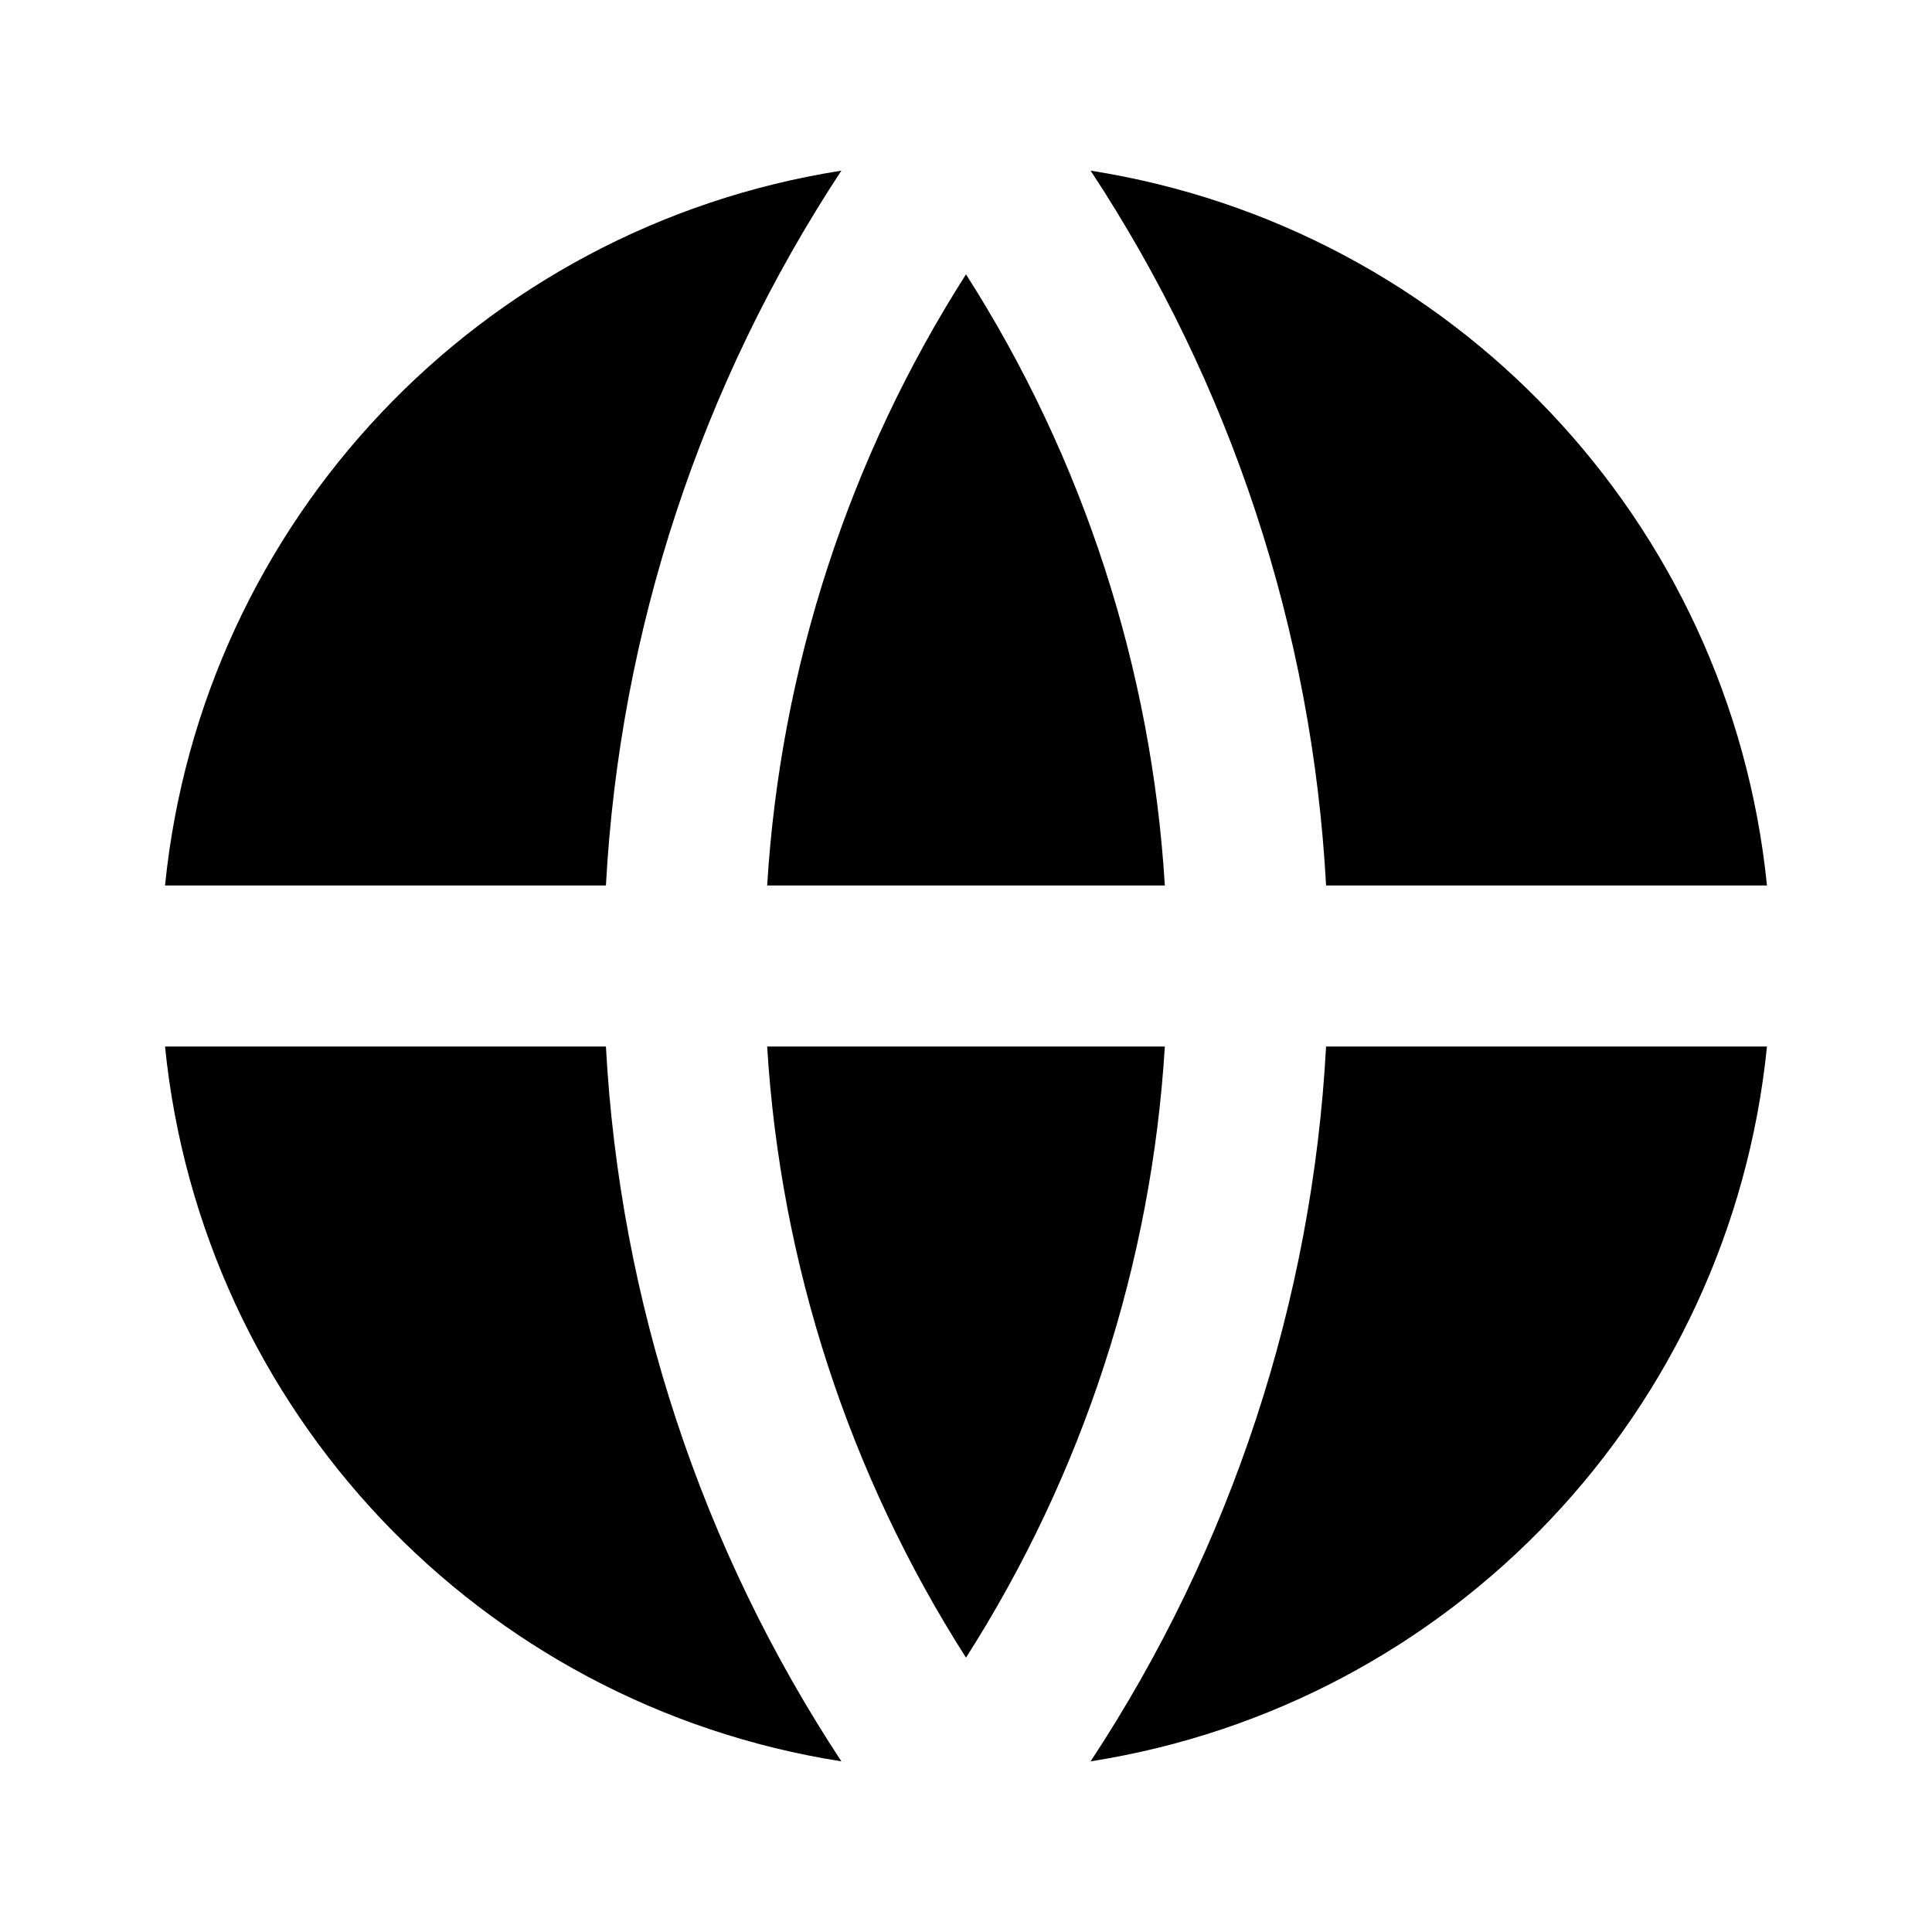
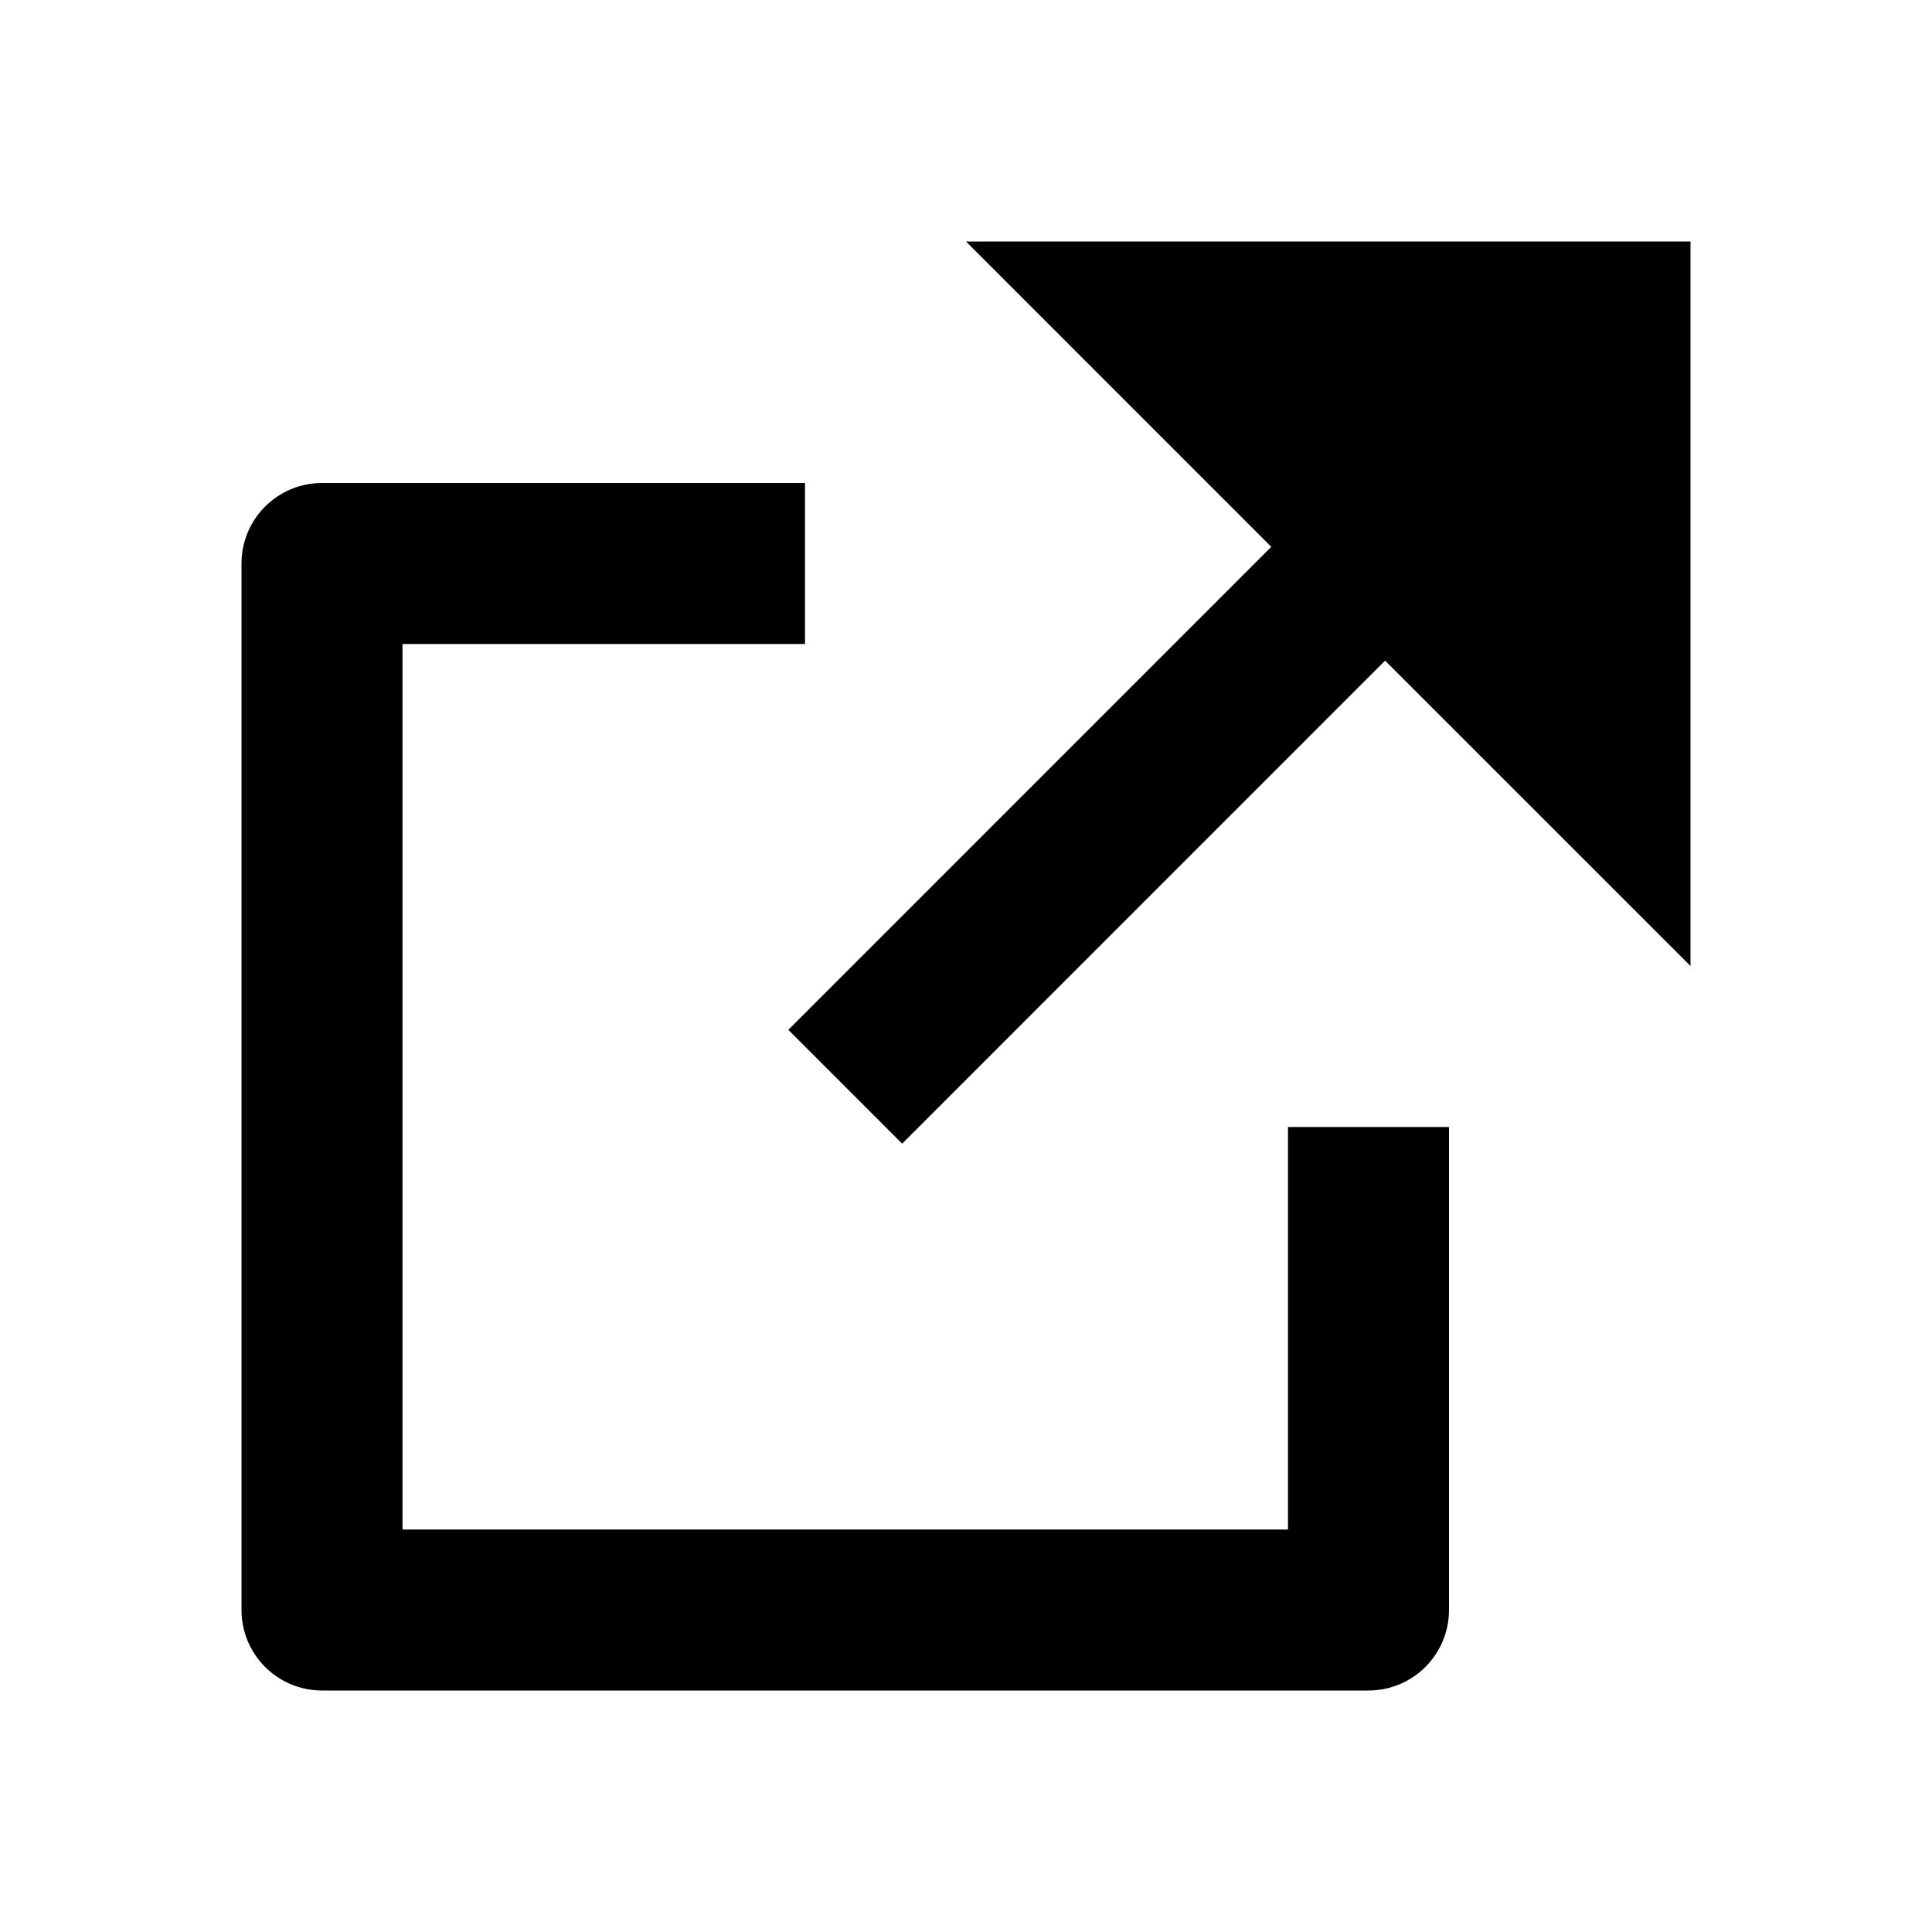
<svg xmlns="http://www.w3.org/2000/svg" viewBox="0 0 24 24">
  <g>
    <path fill="none" d="M0 0h24v24H0z" />
-     <path d="M2.05 13h5.477a17.9 17.9 0 0 0 2.925 8.88A10.005 10.005 0 0 1 2.05 13zm0-2a10.005 10.005 0 0 1 8.402-8.88A17.9 17.9 0 0 0 7.527 11H2.05zm19.9 0h-5.477a17.9 17.9 0 0 0-2.925-8.88A10.005 10.005 0 0 1 21.95 11zm0 2a10.005 10.005 0 0 1-8.402 8.88A17.9 17.9 0 0 0 16.473 13h5.478zM9.53 13h4.94A15.908 15.908 0 0 1 12 20.592 15.908 15.908 0 0 1 9.53 13zm0-2A15.908 15.908 0 0 1 12 3.408 15.908 15.908 0 0 1 14.47 11H9.53z" />
+     <path d="M10 6v2H5v11h11v-5h2v6a1 1 0 0 1-1 1H4a1 1 0 0 1-1-1V7a1 1 0 0 1 1-1h6zm11-3v9l-3.794-3.793-5.999 6-1.414-1.414 5.999-6L12 3h9z" />
  </g>
</svg>
